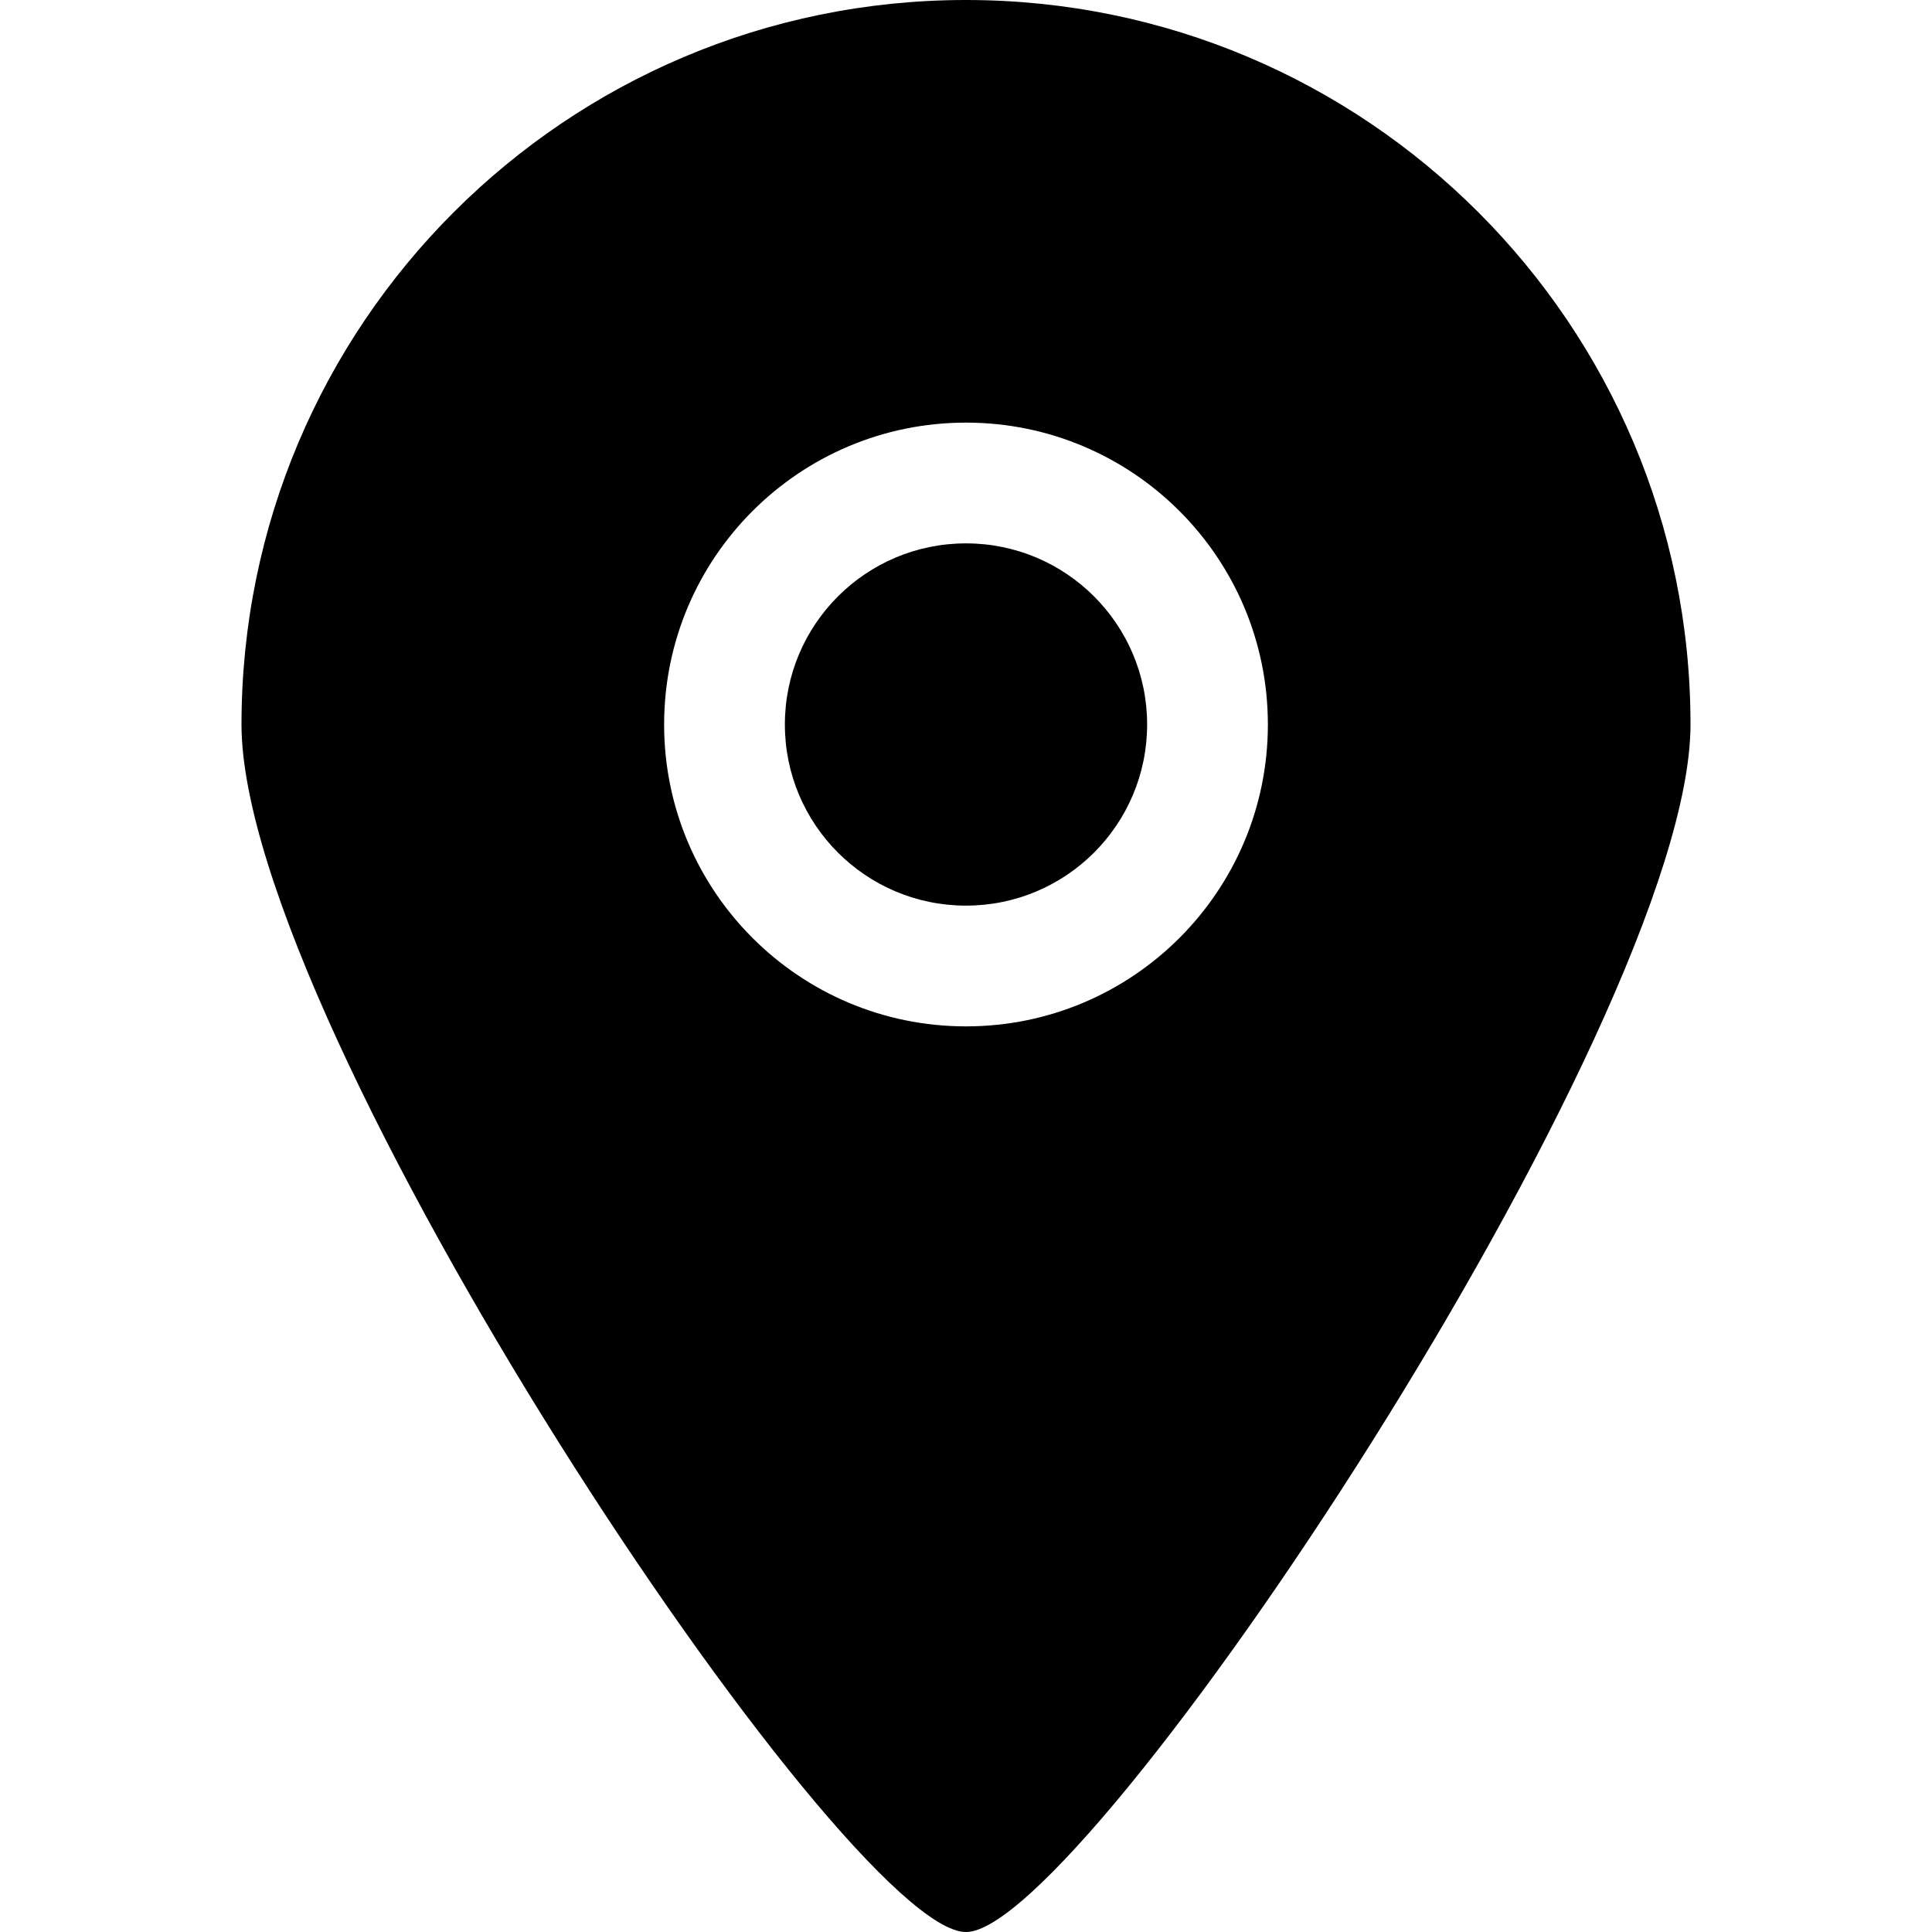
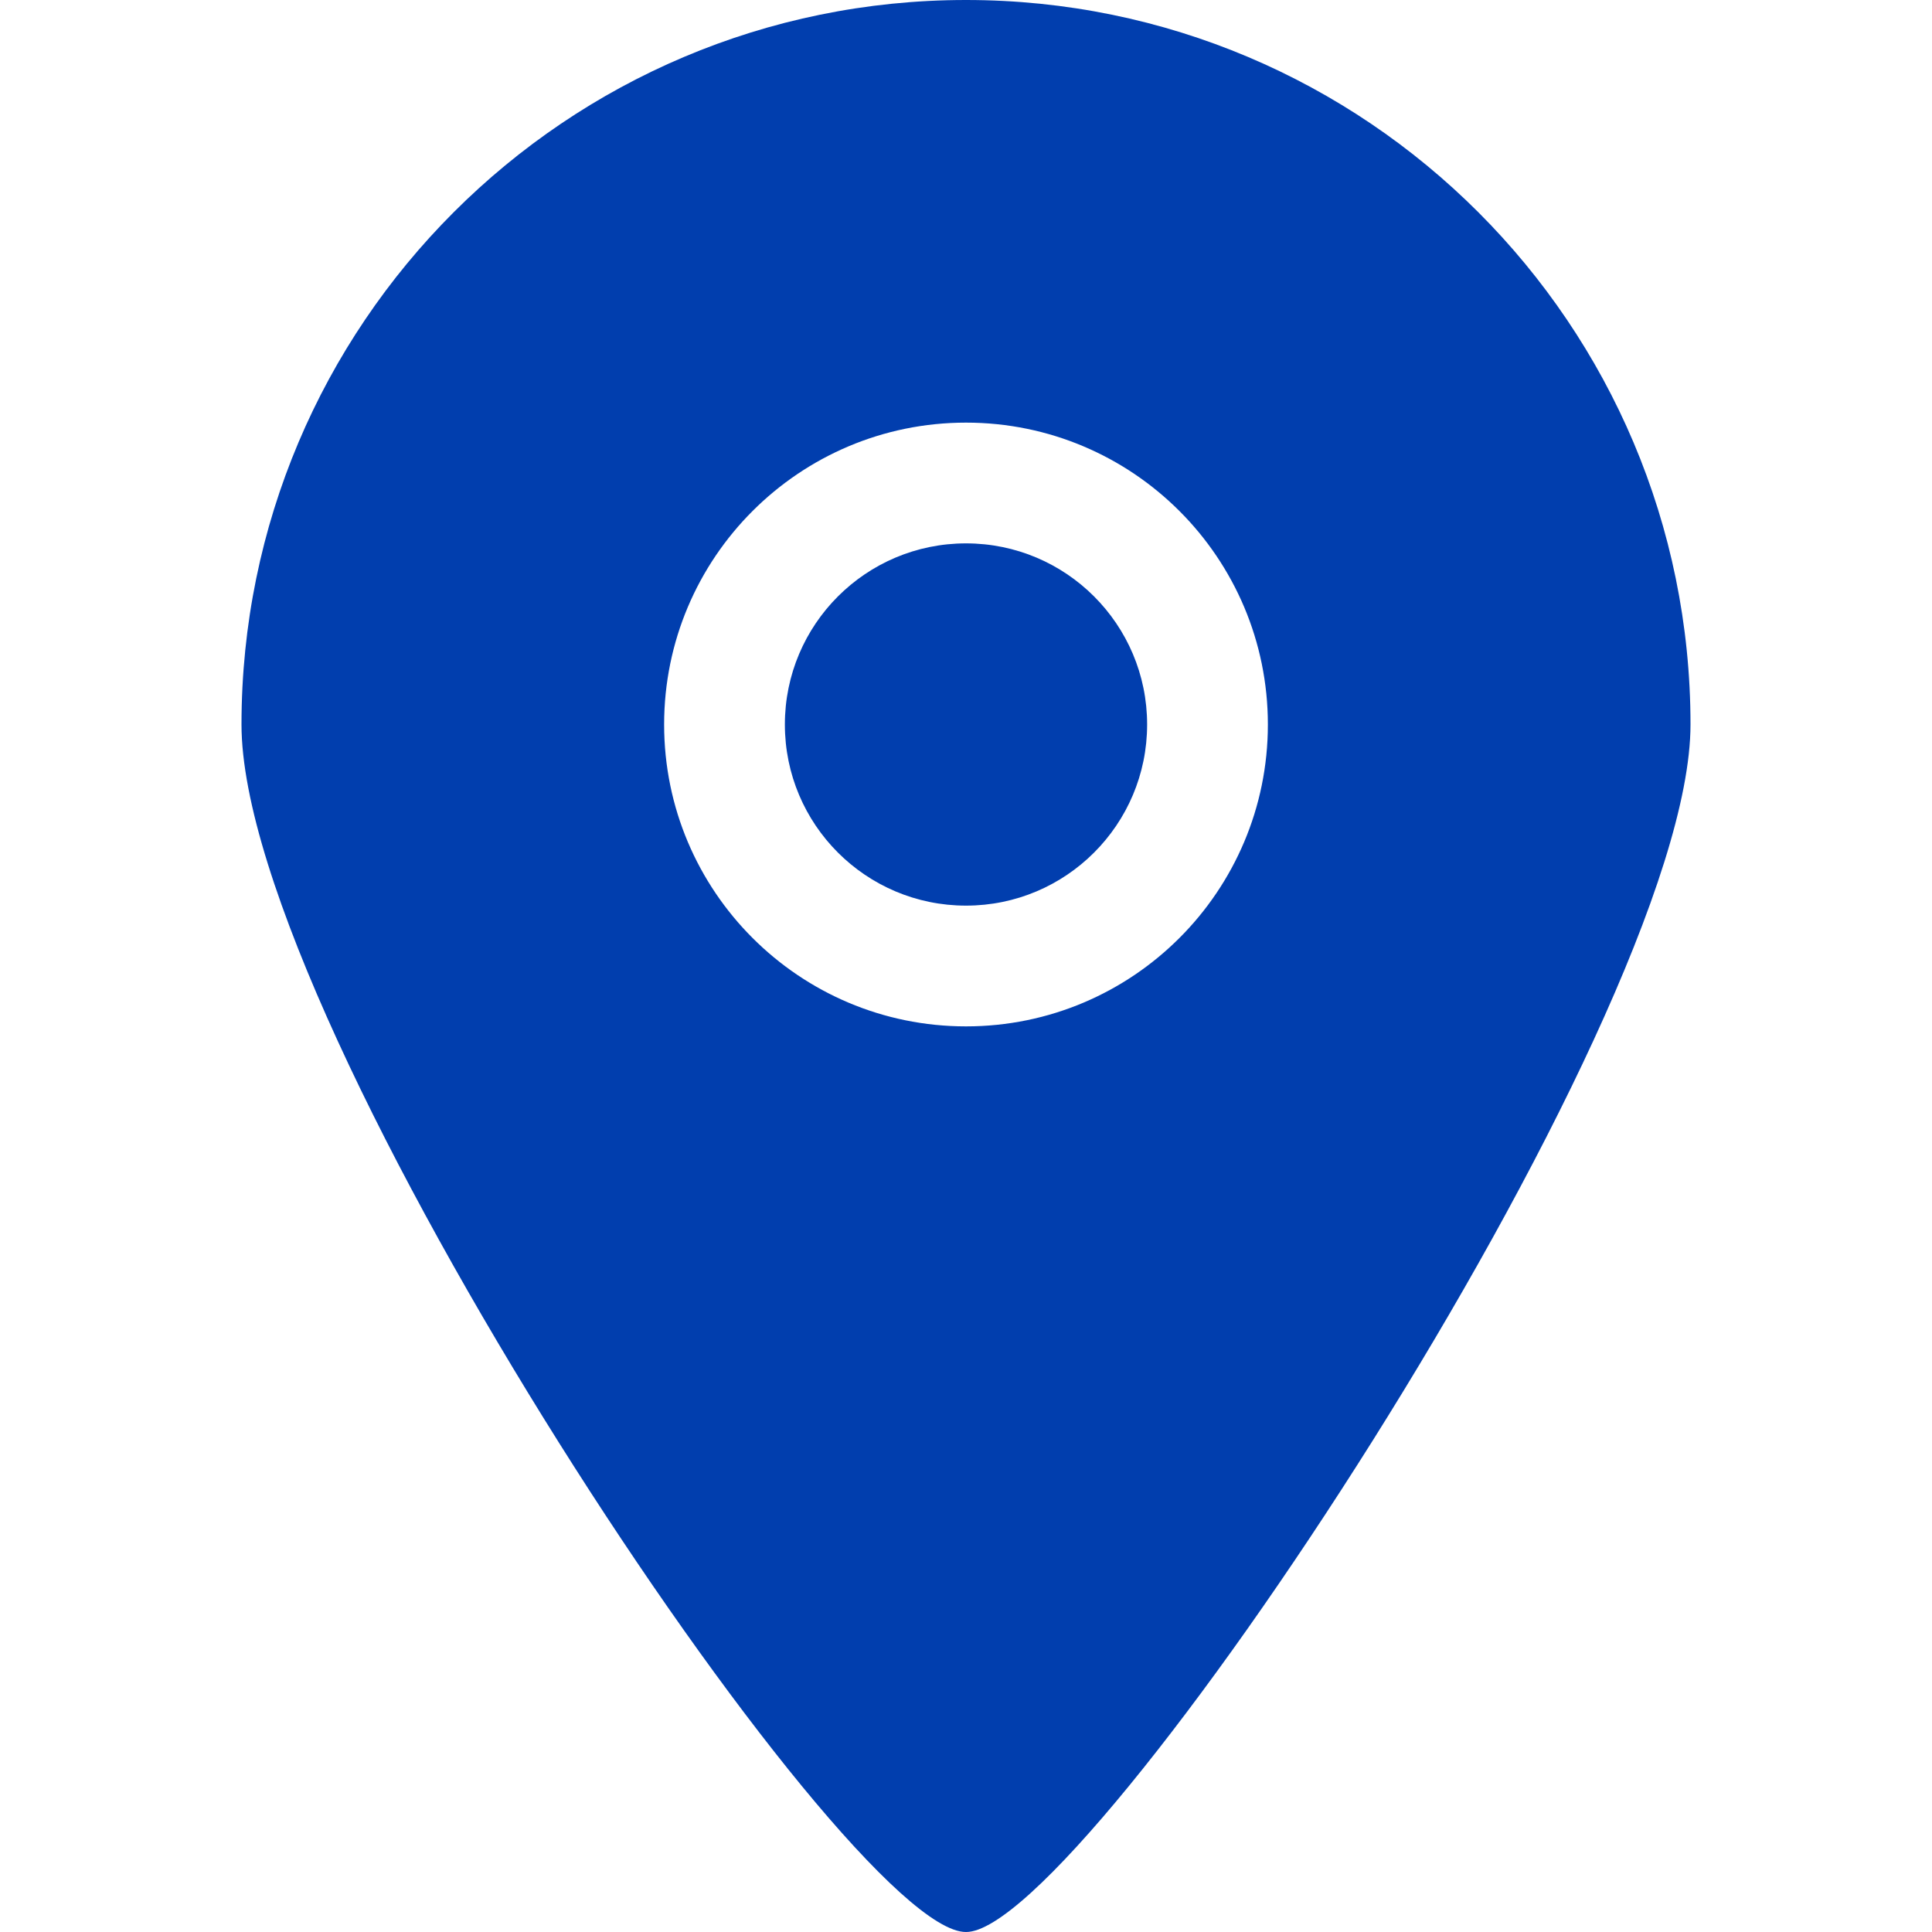
<svg xmlns="http://www.w3.org/2000/svg" width="800px" height="800px" viewBox="-4 0 32 32" version="1.1">
  <defs>

</defs>
  <g id="Page-1" stroke="none" stroke-width="1" fill="none" fill-rule="evenodd">
-     <g id="Icon-Set-Filled" transform="translate(-106, -413)" fill="#000000">
+     <g id="Icon-Set-Filled" transform="translate(-106, -413)" fill="#013eae">
      <path d="M118,422 C116.343,422 115,423.343 115,425 C115,426.657 116.343,428 118,428 C119.657,428 121,426.657 121,425 C121,423.343 119.657,422 118,422 L118,422 Z M118,430 C115.239,430 113,427.762 113,425 C113,422.238 115.239,420 118,420 C120.761,420 123,422.238 123,425 C123,427.762 120.761,430 118,430 L118,430 Z M118,413 C111.373,413 106,418.373 106,425 C106,430.018 116.005,445.011 118,445 C119.964,445.011 130,429.95 130,425 C130,418.373 124.627,413 118,413 L118,413 Z" id="location">

</path>
    </g>
  </g>
</svg>
